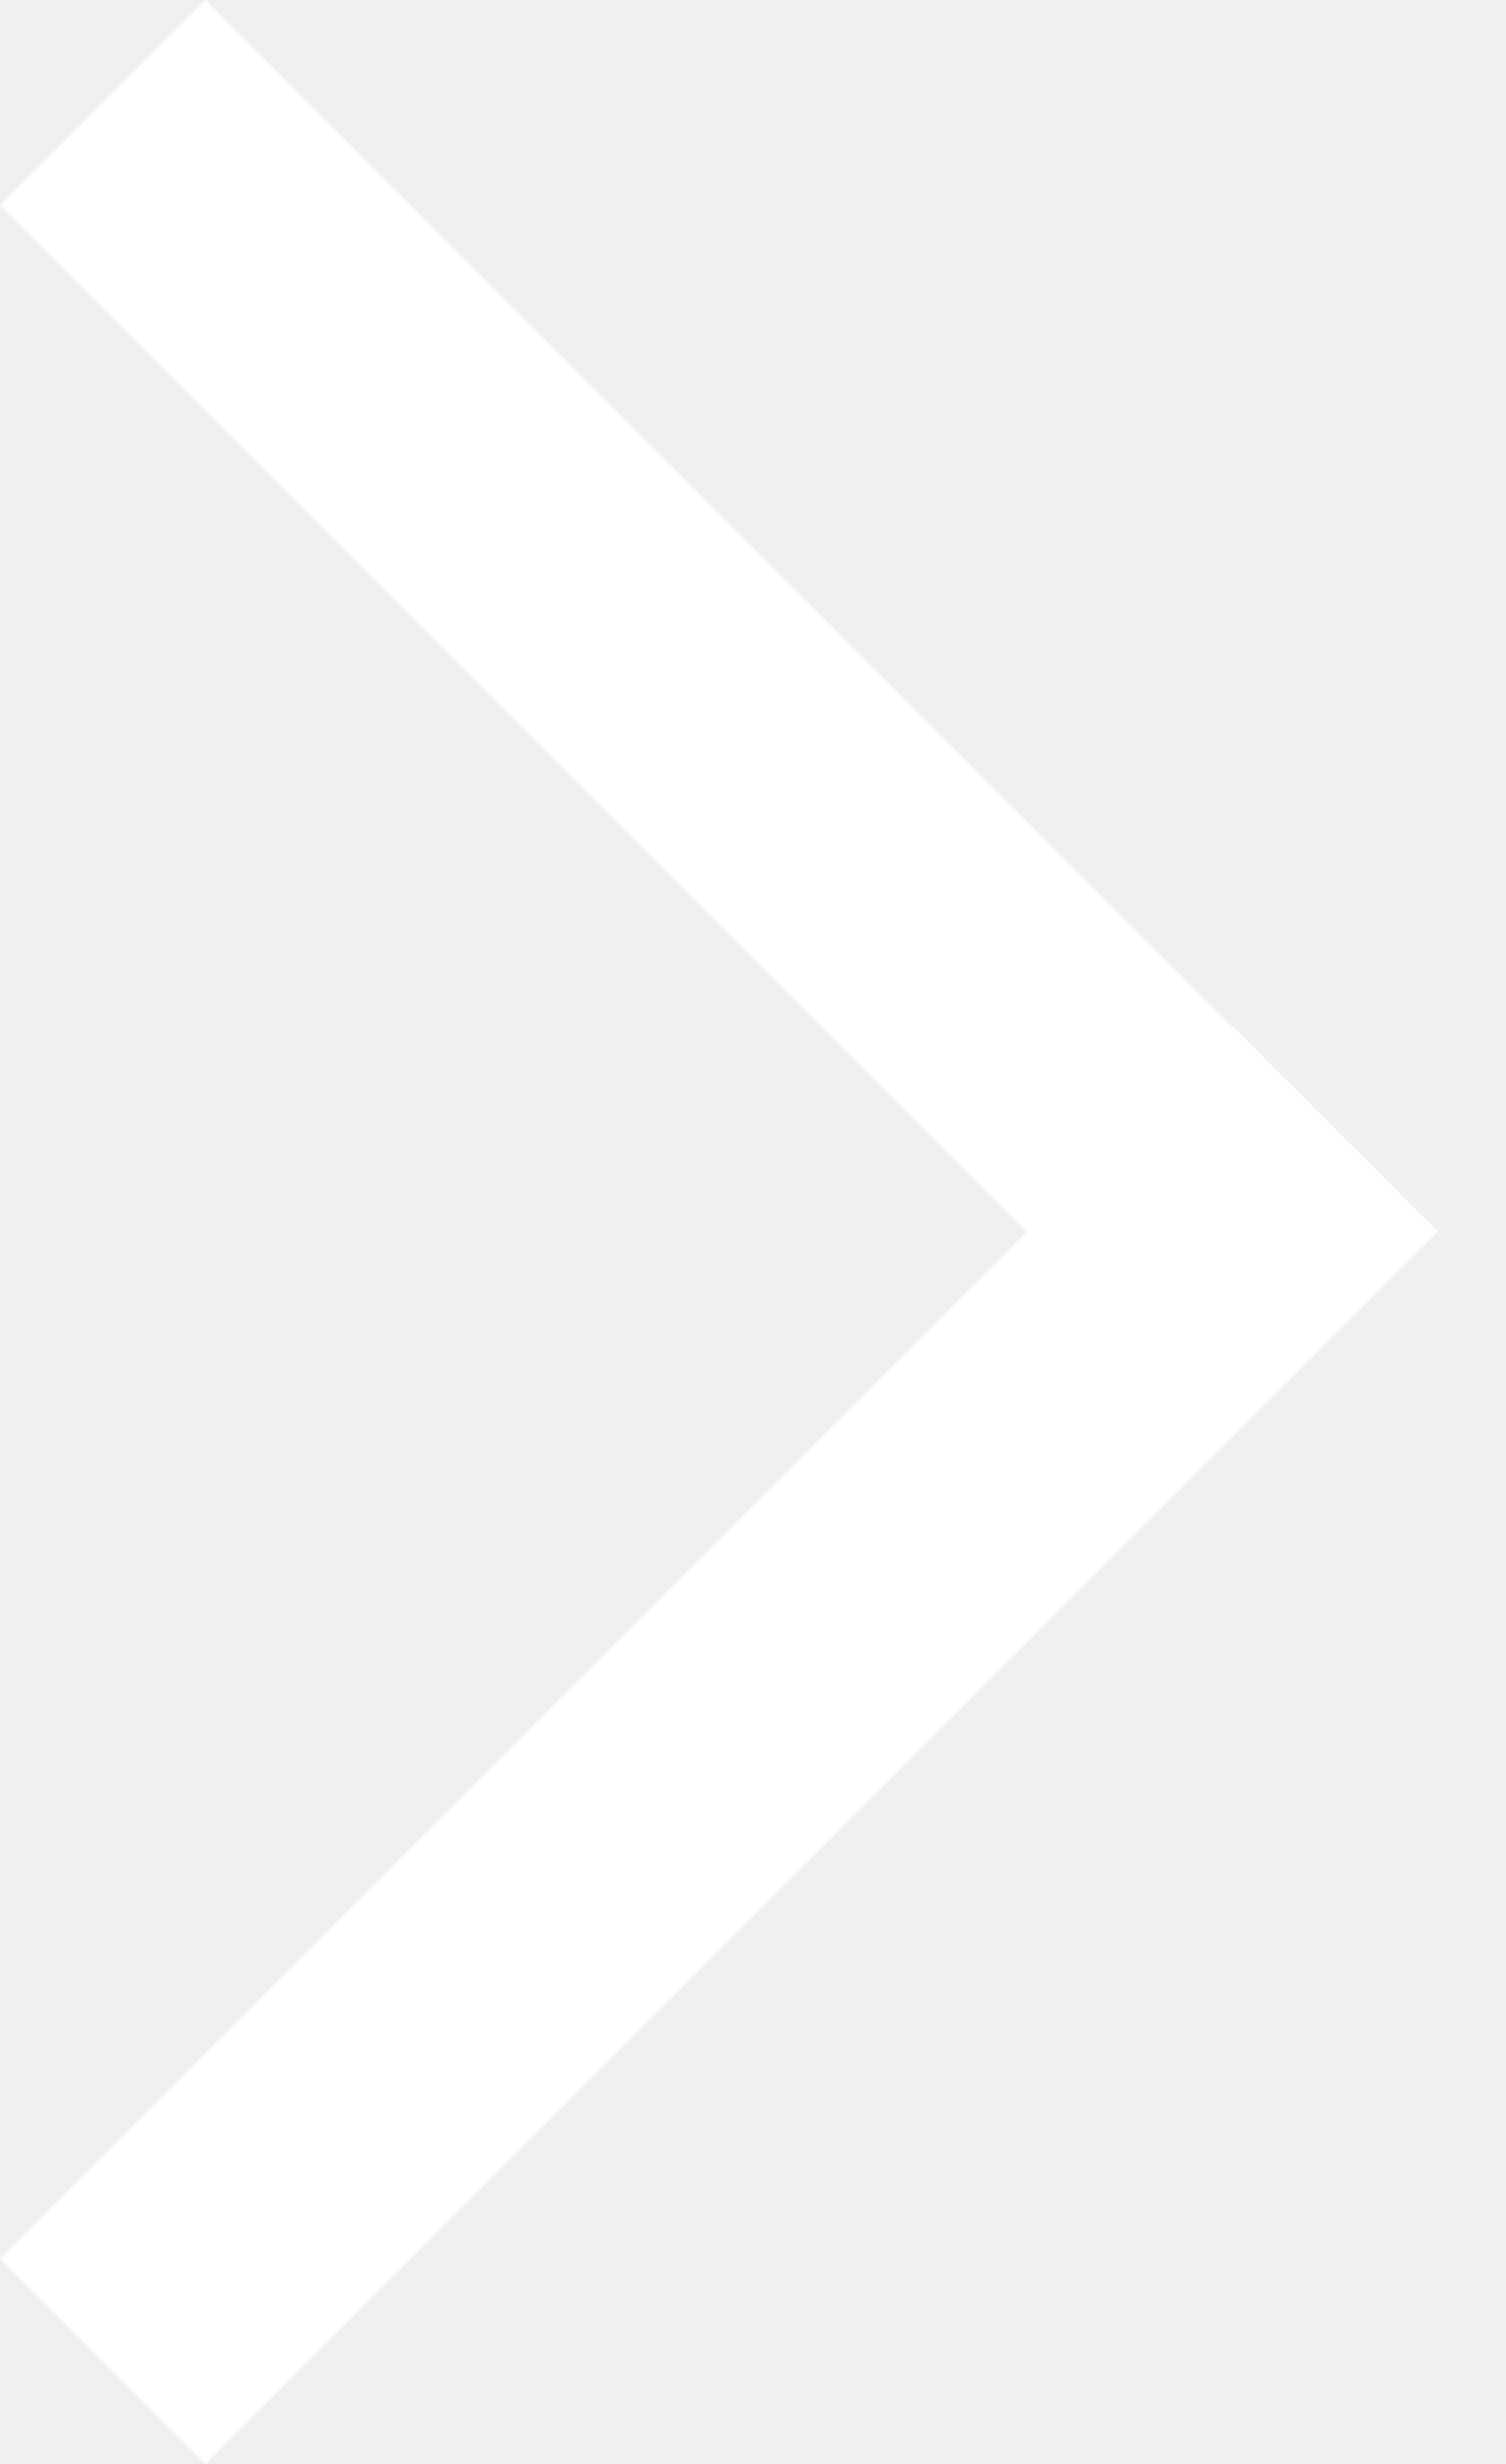
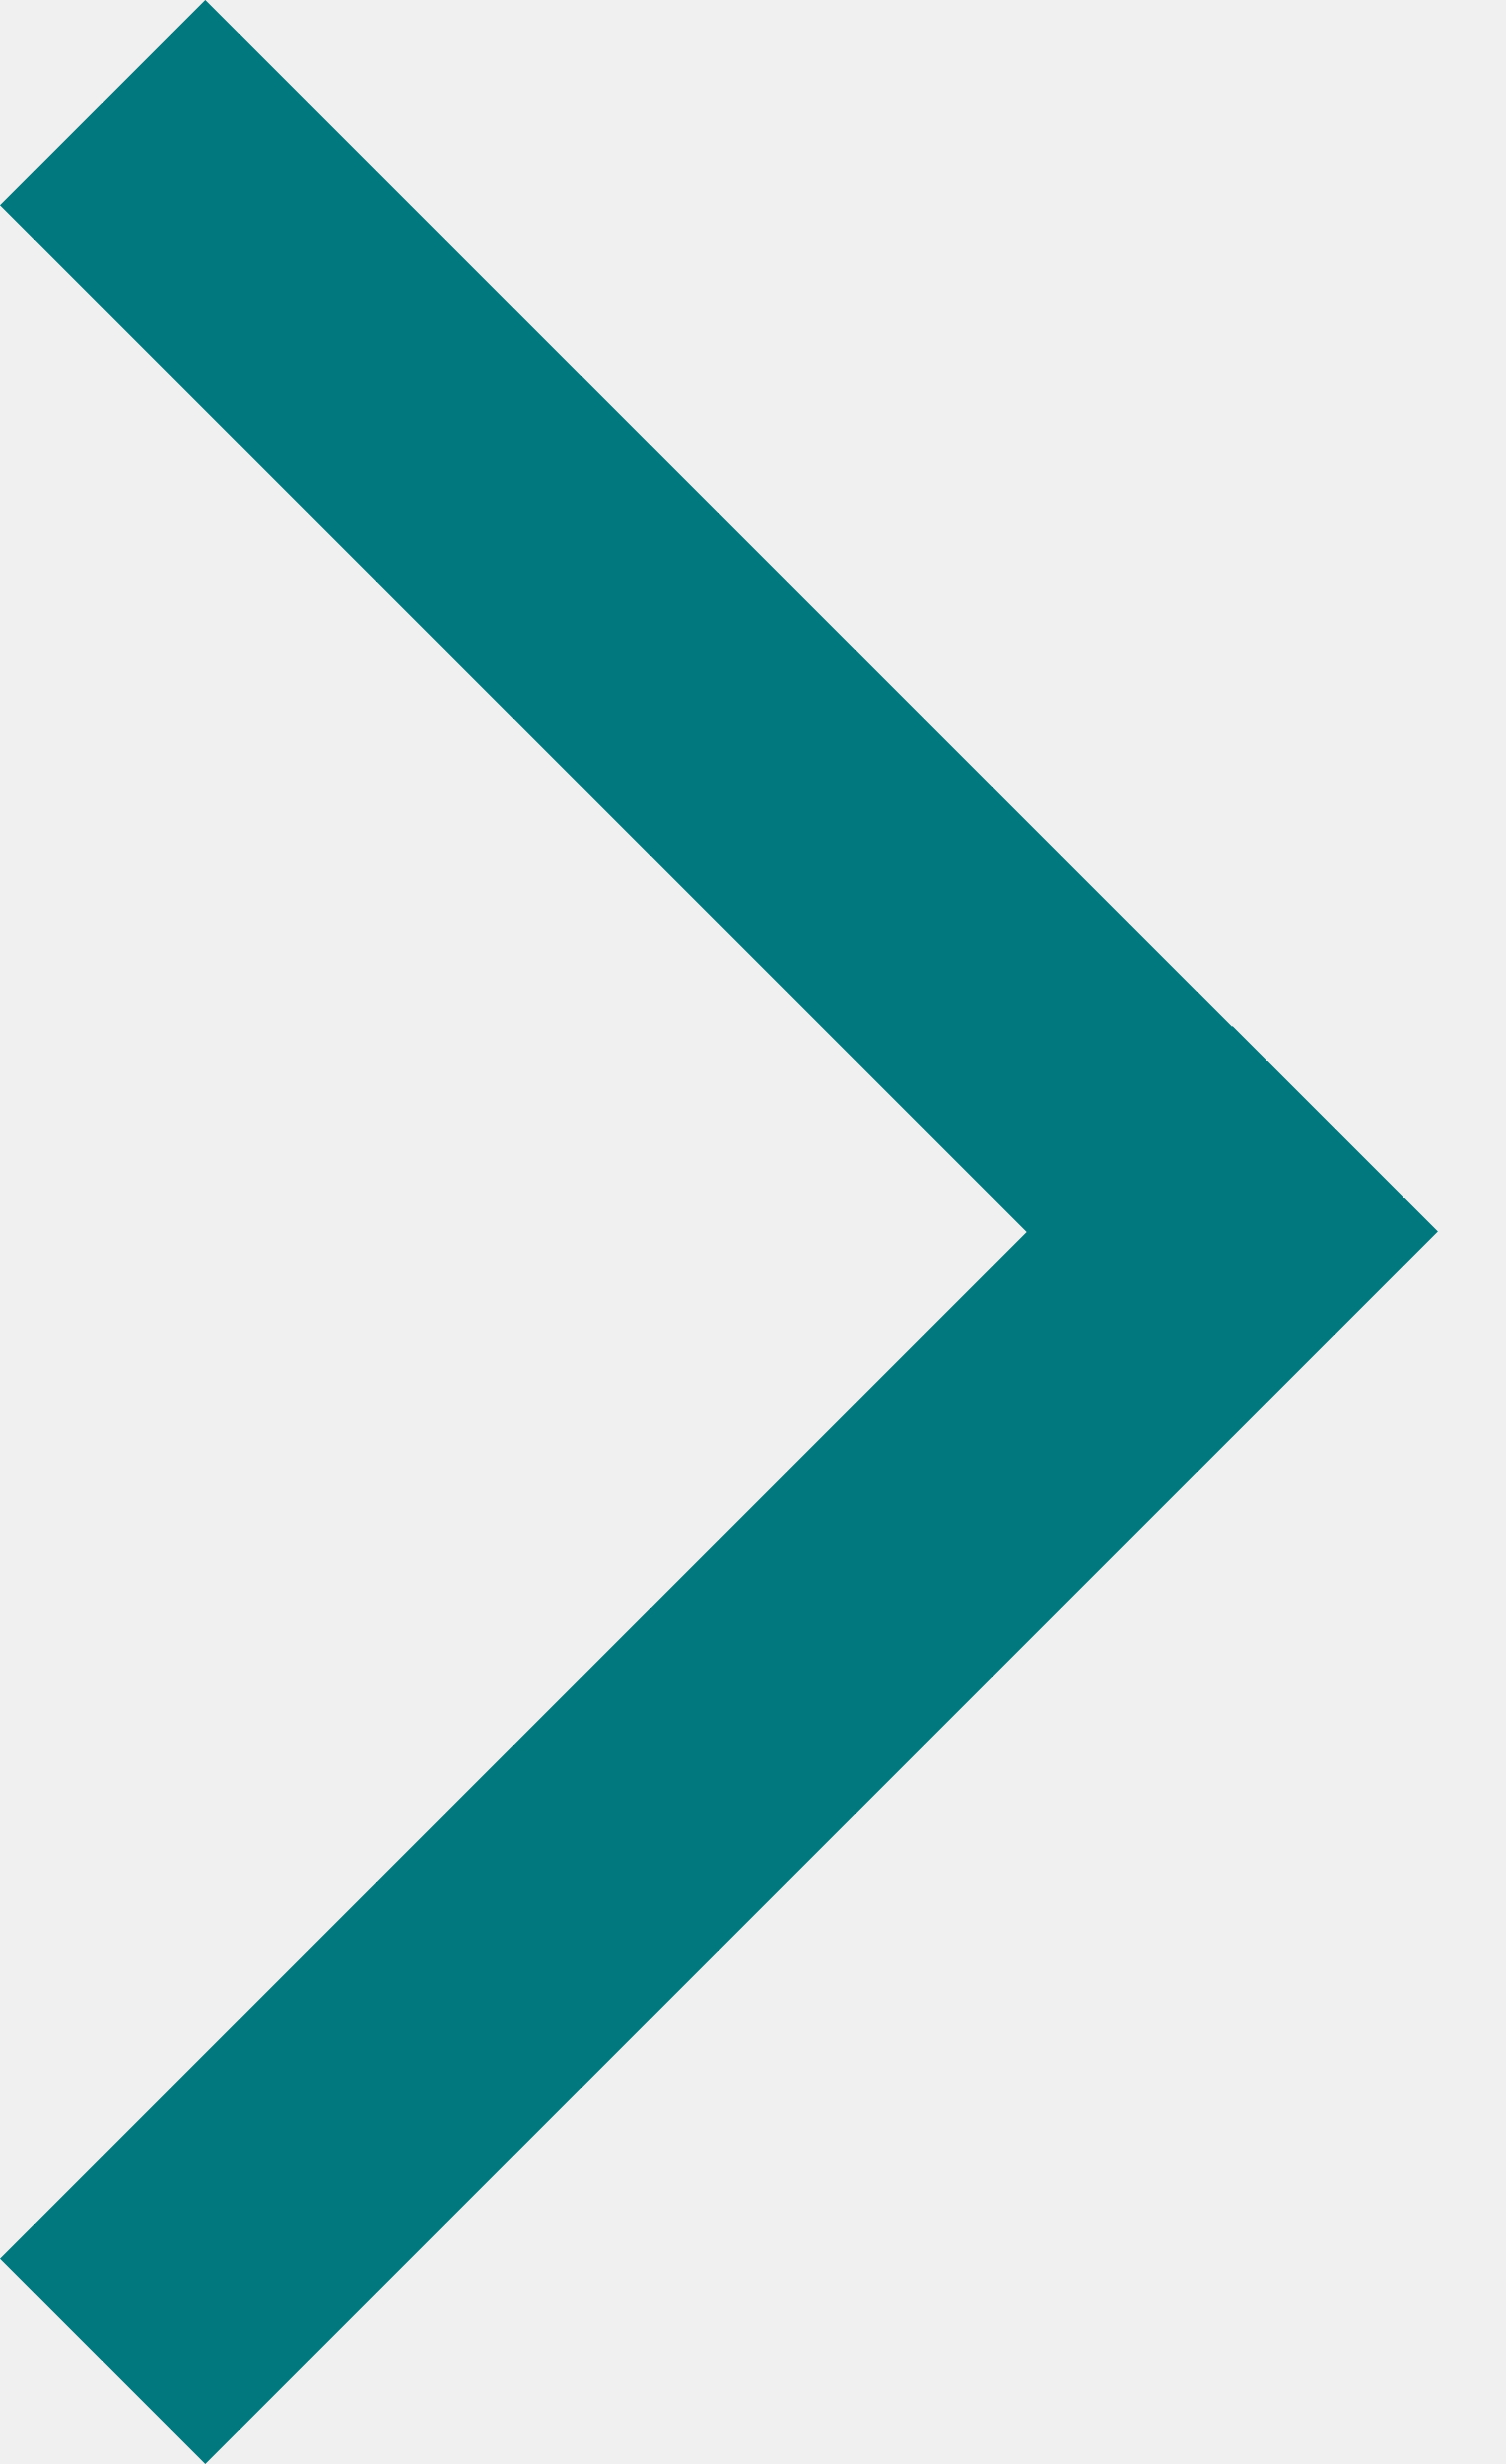
<svg xmlns="http://www.w3.org/2000/svg" width="11" height="18" viewBox="0 0 11 18">
-   <path d="M7.5 9L0 16.5 1.5 18l9.004-9.004-1.5-1.5L9 7.5 1.5 0 0 1.5 7.5 9z" fill="#FFF" fill-rule="evenodd" />
+   <path d="M7.5 9L0 16.5 1.5 18l9.004-9.004-1.5-1.5L9 7.5 1.5 0 0 1.5 7.5 9z" fill="#00787E" fill-rule="evenodd" />
</svg>
